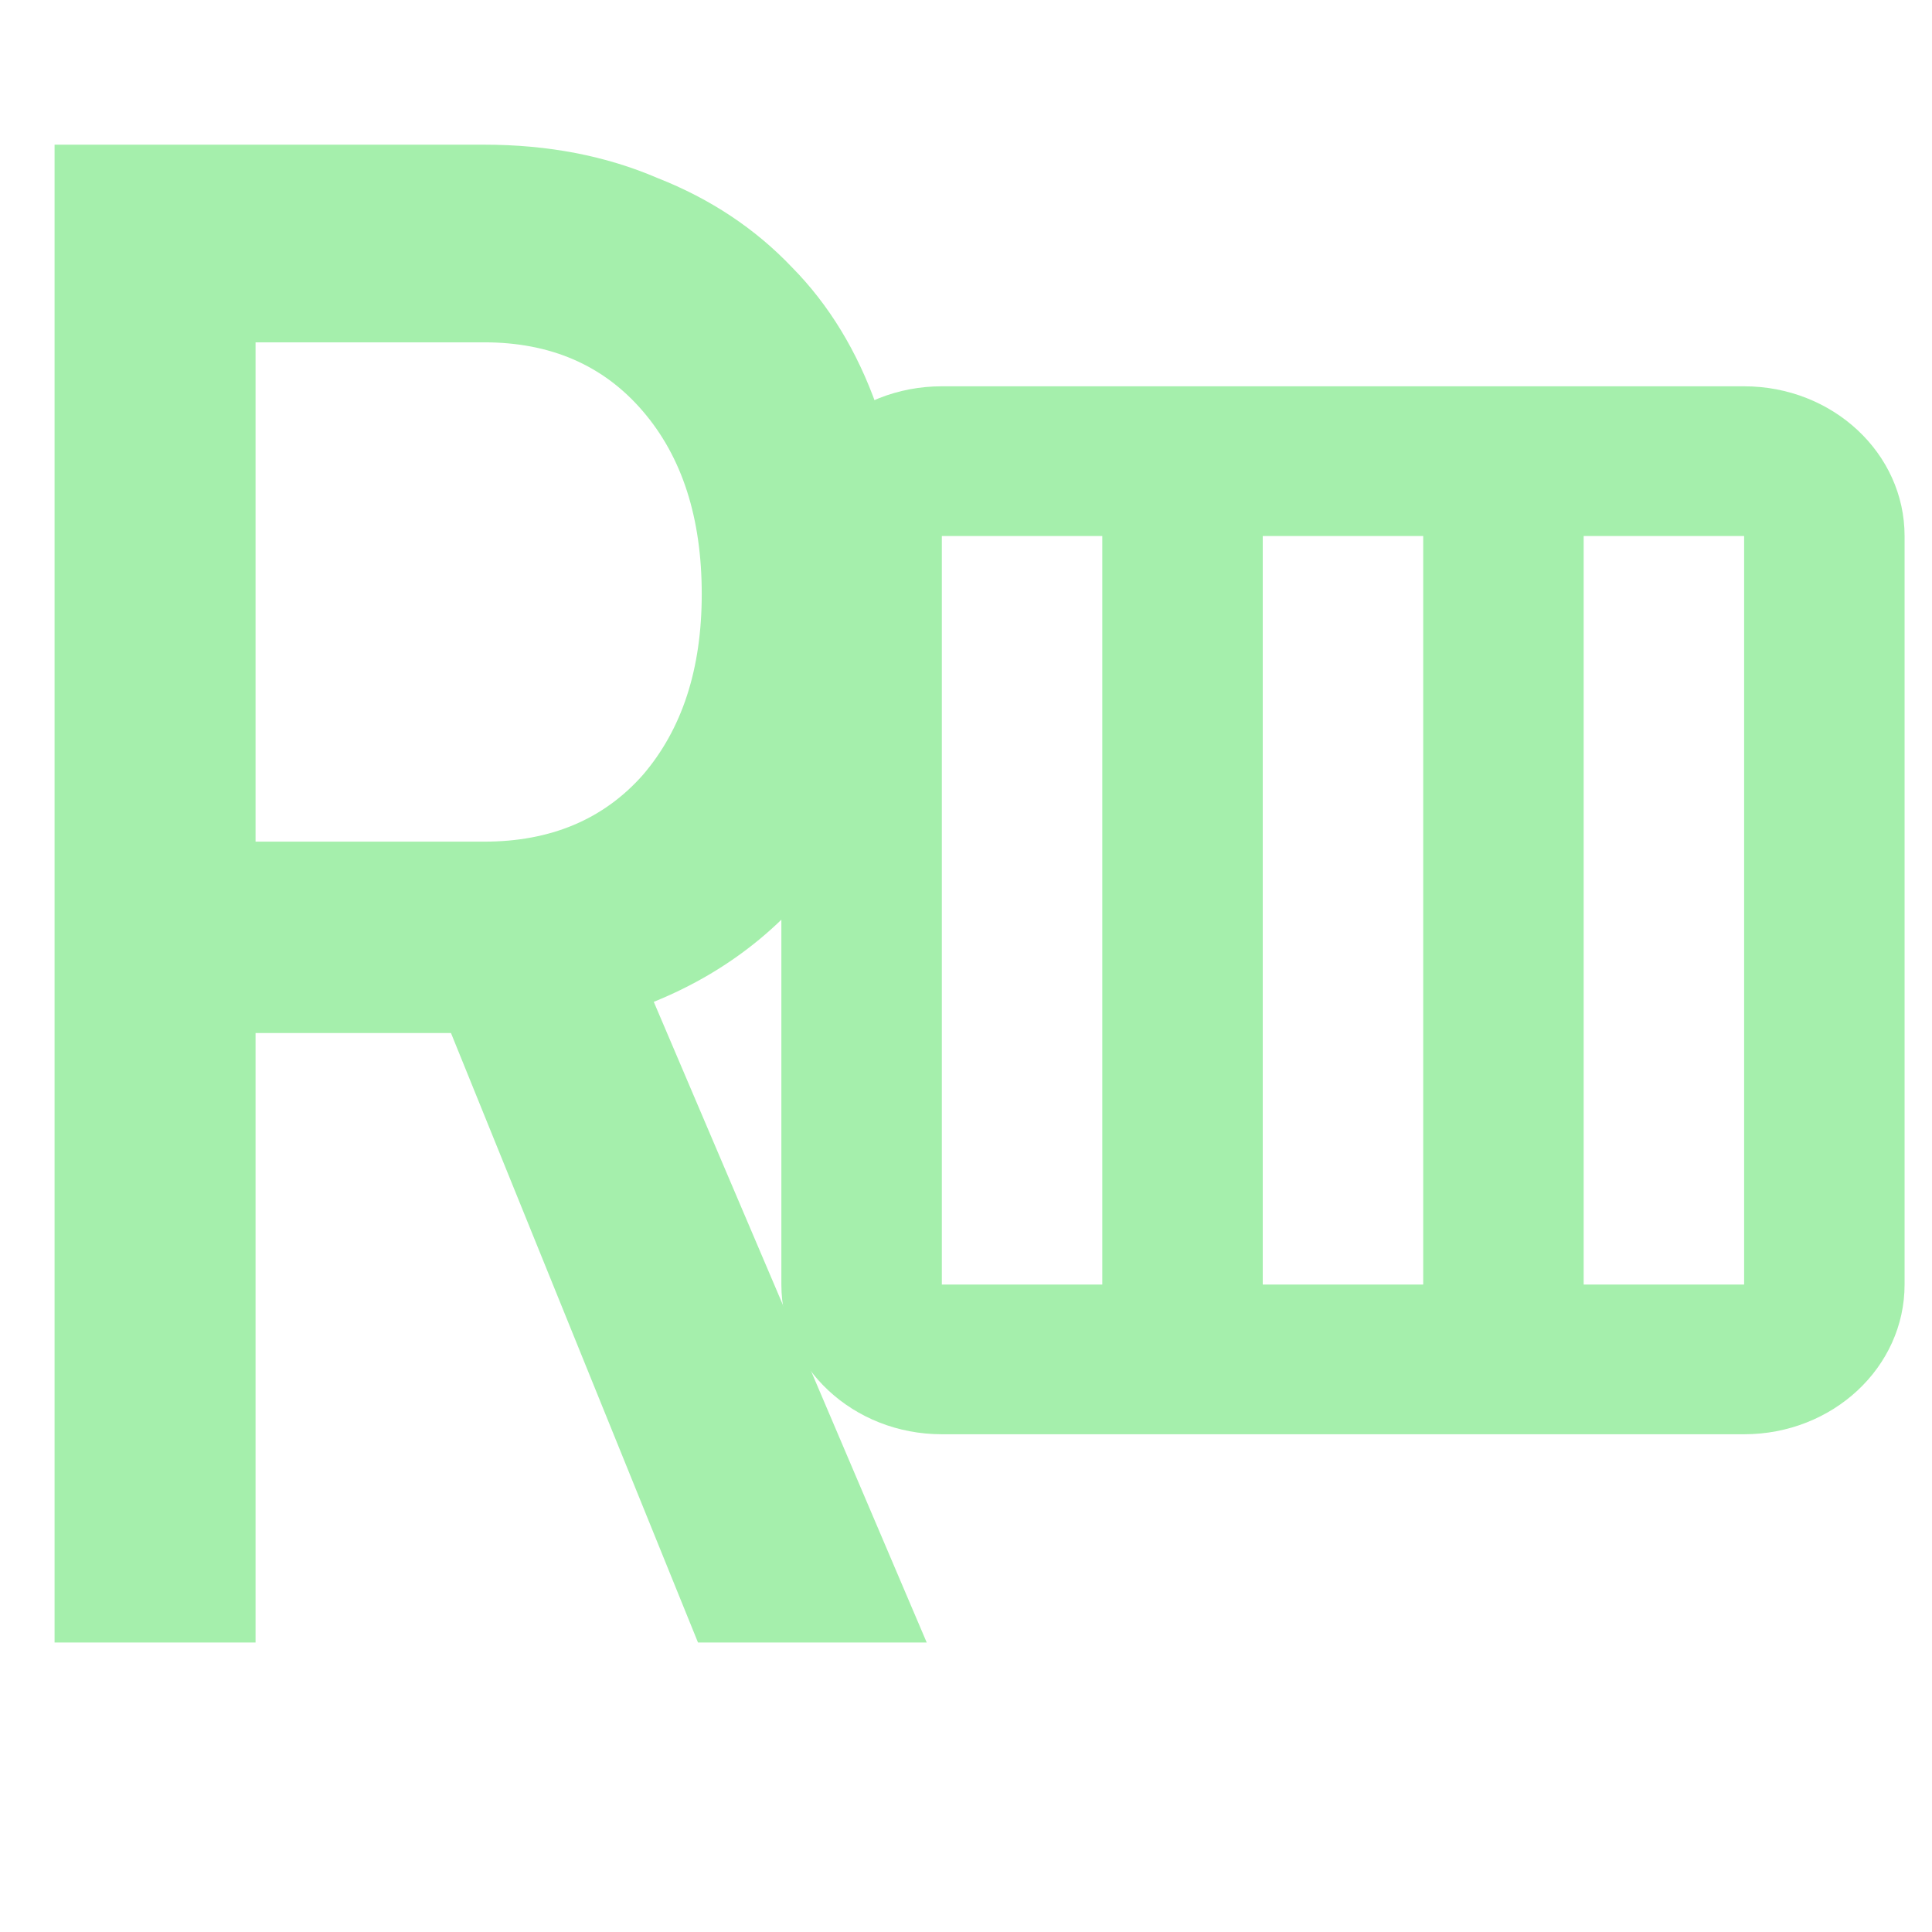
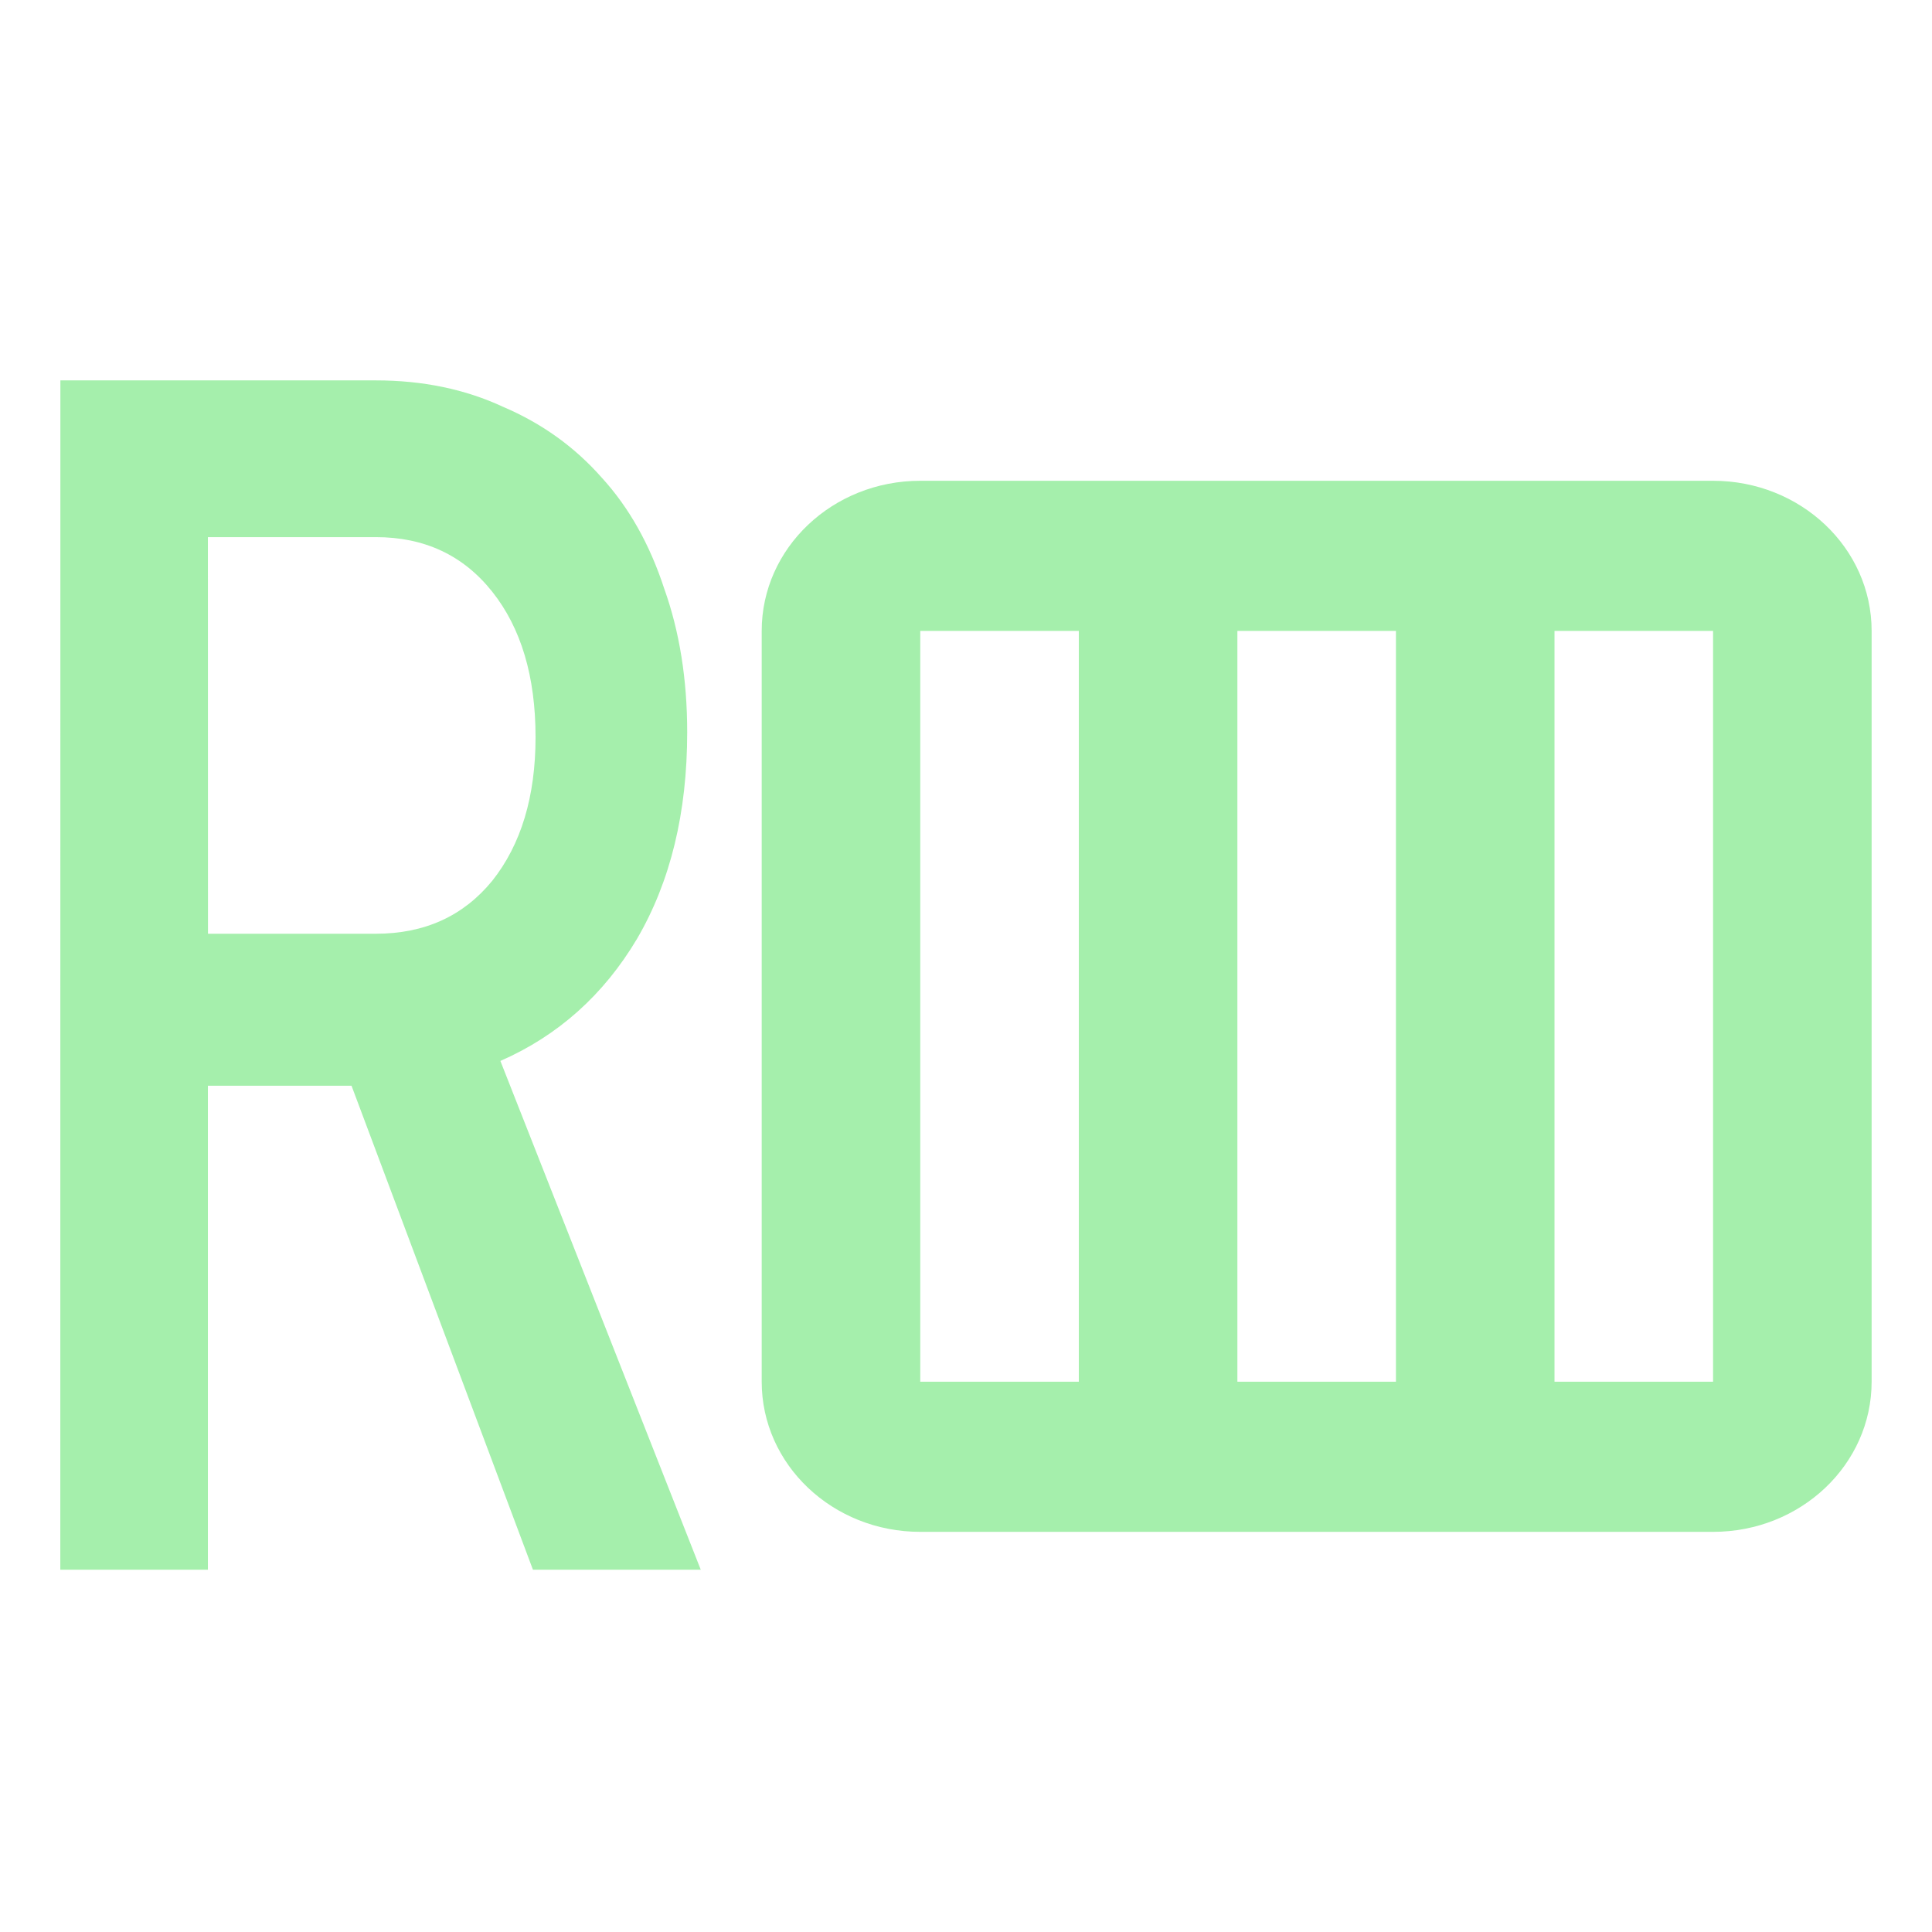
- <svg xmlns="http://www.w3.org/2000/svg" width="16" height="16" version="1" id="svg30">
-   <defs id="defs34">
-     <filter style="color-interpolation-filters:sRGB;" id="filter34">
-       <feComposite in2="SourceGraphic" operator="arithmetic" k1="0" k2="2.2" result="composite1" id="feComposite20" />
-       <feColorMatrix in="composite1" values="1" type="saturate" result="colormatrix1" id="feColorMatrix22" />
-       <feFlood flood-opacity="1" flood-color="rgb(165,239,172)" result="flood1" id="feFlood24" />
-       <feBlend in="flood1" in2="colormatrix1" mode="multiply" result="blend1" id="feBlend26" />
-       <feBlend in2="blend1" mode="screen" result="blend2" id="feBlend28" />
-       <feColorMatrix in="blend2" values="1" type="saturate" result="colormatrix2" id="feColorMatrix30" />
-       <feComposite in="colormatrix2" in2="SourceGraphic" operator="in" k2="1" result="fbSourceGraphic" id="feComposite32" />
-       <feColorMatrix result="fbSourceGraphicAlpha" in="fbSourceGraphic" values="0 0 0 -1 0 0 0 0 -1 0 0 0 0 -1 0 0 0 0 1 0" id="feColorMatrix492" />
-       <feComposite in2="fbSourceGraphic" id="feComposite494" operator="arithmetic" k1="0" k2="2.2" result="composite1" in="fbSourceGraphic" />
-       <feColorMatrix id="feColorMatrix496" in="composite1" values="1" type="saturate" result="colormatrix1" />
-       <feFlood id="feFlood498" flood-opacity="1" flood-color="rgb(100,210,57)" result="flood1" />
-       <feBlend in2="colormatrix1" id="feBlend500" in="flood1" mode="multiply" result="blend1" />
-       <feBlend in2="blend1" id="feBlend502" mode="screen" result="blend2" />
-       <feColorMatrix id="feColorMatrix504" in="blend2" values="1" type="saturate" result="colormatrix2" />
-       <feComposite in2="fbSourceGraphic" id="feComposite506" in="colormatrix2" operator="in" k2="1" result="composite2" />
+ <svg xmlns="http://www.w3.org/2000/svg" width="16" height="16" viewBox="0 0 16 16" id="svg2" version="1.1">
+   <defs id="defs4">
+     <filter id="filter29" style="color-interpolation-filters:sRGB">
+       <feComposite id="feComposite15" result="composite1" k2="2.2" k1="0" operator="arithmetic" in2="SourceGraphic" k3="0" k4="0" />
+       <feColorMatrix id="feColorMatrix17" result="colormatrix1" type="saturate" values="1" in="composite1" />
+       <feFlood id="feFlood19" result="flood1" flood-color="rgb(165,239,172)" flood-opacity="1" />
+       <feBlend id="feBlend21" result="blend1" mode="multiply" in2="colormatrix1" in="flood1" />
+       <feBlend id="feBlend23" result="blend2" mode="screen" in2="blend1" />
+       <feColorMatrix id="feColorMatrix25" result="colormatrix2" type="saturate" values="1" in="blend2" />
+       <feComposite id="feComposite27" result="composite2" operator="in" in2="SourceGraphic" in="colormatrix2" />
+     </filter>
+     <filter id="filter34" style="color-interpolation-filters:sRGB">
+       <feComposite id="feComposite20" result="composite1" k2="2.2" k1="0" operator="arithmetic" in2="SourceGraphic" k3="0" k4="0" />
+       <feColorMatrix id="feColorMatrix22" result="colormatrix1" type="saturate" values="1" in="composite1" />
+       <feFlood id="feFlood24" result="flood1" flood-color="rgb(165,239,172)" flood-opacity="1" />
+       <feBlend id="feBlend26" result="blend1" mode="multiply" in2="colormatrix1" in="flood1" />
+       <feBlend id="feBlend28" result="blend2" mode="screen" in2="blend1" />
+       <feColorMatrix id="feColorMatrix30" result="colormatrix2" type="saturate" values="1" in="blend2" />
+       <feComposite id="feComposite32" result="fbSourceGraphic" operator="in" in2="SourceGraphic" in="colormatrix2" />
+       <feColorMatrix id="feColorMatrix492" values="0 0 0 -1 0 0 0 0 -1 0 0 0 0 -1 0 0 0 0 1 0" in="fbSourceGraphic" result="fbSourceGraphicAlpha" />
+       <feComposite in="fbSourceGraphic" result="composite1" k2="2.2" k1="0" operator="arithmetic" id="feComposite494" in2="fbSourceGraphic" k3="0" k4="0" />
+       <feColorMatrix result="colormatrix1" type="saturate" values="1" in="composite1" id="feColorMatrix496" />
+       <feFlood result="flood1" flood-color="rgb(100,210,57)" flood-opacity="1" id="feFlood498" />
+       <feBlend result="blend1" mode="multiply" in="flood1" id="feBlend500" in2="colormatrix1" />
+       <feBlend result="blend2" mode="screen" id="feBlend502" in2="blend1" />
+       <feColorMatrix result="colormatrix2" type="saturate" values="1" in="blend2" id="feColorMatrix504" />
+       <feComposite result="composite2" operator="in" in="colormatrix2" id="feComposite506" in2="fbSourceGraphic" />
    </filter>
  </defs>
-   <g transform="matrix(0.6644239,0,0,0.6199087,5.80656,-639.8706)" id="layer1">
-     <path id="rect4140" transform="translate(0,1036.362)" d="M 3,1 C 1.895,1 1,1.895 1,3 v 10 c 0,1.105 0.895,2 2,2 h 10 c 1.105,0 2,-0.895 2,-2 V 3 C 15,1.895 14.105,1 13,1 Z M 3,3 H 5 V 13 H 3 Z M 7,3 H 9 V 13 H 7 Z m 4,0 h 2 v 10 h -2 z" style="opacity:1;fill:#a5efac;fill-opacity:1;stroke:none;stroke-width:2;stroke-linecap:round;stroke-linejoin:miter;stroke-miterlimit:4;stroke-dasharray:none;stroke-dashoffset:0;stroke-opacity:1" />
-   </g>
-   <g aria-label="R" transform="scale(0.9414439,1.062198)" style="font-style:normal;font-variant:normal;font-weight:500;font-stretch:normal;font-size:16.22px;line-height:1.25;font-family:'JetBrains Mono';-inkscape-font-specification:'JetBrains Mono Medium';letter-spacing:0px;word-spacing:0px;fill:#a5efac;fill-opacity:1;stroke:none;stroke-width:0.405" id="text519">
-     <path d="M 0.48,1.128 H 4.259 q 0.843,0 1.525,0.26 0.697,0.243 1.184,0.697 0.487,0.438 0.746,1.087 0.276,0.633 0.276,1.411 0,1.184 -0.6,2.027 Q 6.789,7.438 5.751,7.811 L 8.152,12.806 H 6.14 L 3.967,8.054 H 2.248 V 12.806 H 0.48 Z M 2.248,6.562 h 2.011 q 0.876,0 1.395,-0.519 0.519,-0.535 0.519,-1.411 0,-0.892 -0.519,-1.427 Q 5.135,2.669 4.259,2.669 H 2.248 Z" style="fill:#a5efac;fill-opacity:1;stroke-width:0.405" id="path521" />
+   <g id="layer1" transform="translate(7.5,-1035.362)">
+     <g aria-label="R" transform="matrix(0.6984531,0,0,0.8522675,-2.40404,164.2094)" style="font-style:normal;font-variant:normal;font-weight:500;font-stretch:normal;font-size:16.052px;line-height:1.25;font-family:'JetBrains Mono';-inkscape-font-specification:'JetBrains Mono Medium';letter-spacing:0px;word-spacing:0px;fill:#a5efac;fill-opacity:1;stroke:none;stroke-width:0.401" id="text816">
+       <path d="m -6.58,1025.855 h 3.74 q 0.835,0 1.509,0.257 0.69,0.241 1.172,0.69 0.482,0.433 0.738,1.075 0.273,0.626 0.273,1.397 0,1.172 -0.594,2.006 -0.594,0.819 -1.621,1.188 l 2.376,4.944 h -1.99 l -2.151,-4.703 H -4.831 v 4.703 h -1.75 z m 1.75,5.377 h 1.99 q 0.867,0 1.38,-0.514 0.514,-0.53 0.514,-1.397 0,-0.883 -0.514,-1.413 -0.514,-0.53 -1.38,-0.53 H -4.831 Z" style="fill:#a5efac;fill-opacity:1;stroke-width:0.401" id="path838" />
+     </g>
+     <g transform="matrix(0.578668,0,0,1.002971,-6.789033,-8.637241)" id="layer1-6">
+       <g transform="matrix(1.134615,0,0,0.6199087,8.537793,401.8068)" id="layer1-7">
+         <path id="rect4140" transform="translate(0,1036.362)" d="M 3,1 C 1.895,1 1,1.895 1,3 v 10 c 0,1.105 0.895,2 2,2 h 10 c 1.105,0 2,-0.895 2,-2 V 3 C 15,1.895 14.105,1 13,1 Z M 3,3 H 5 V 13 H 3 Z M 7,3 H 9 V 13 H 7 Z m 4,0 h 2 v 10 h -2 z" style="opacity:1;fill:#a5efac;fill-opacity:1;stroke:none;stroke-width:2;stroke-linecap:round;stroke-linejoin:miter;stroke-miterlimit:4;stroke-dasharray:none;stroke-dashoffset:0;stroke-opacity:1" />
+       </g>
+     </g>
  </g>
</svg>
